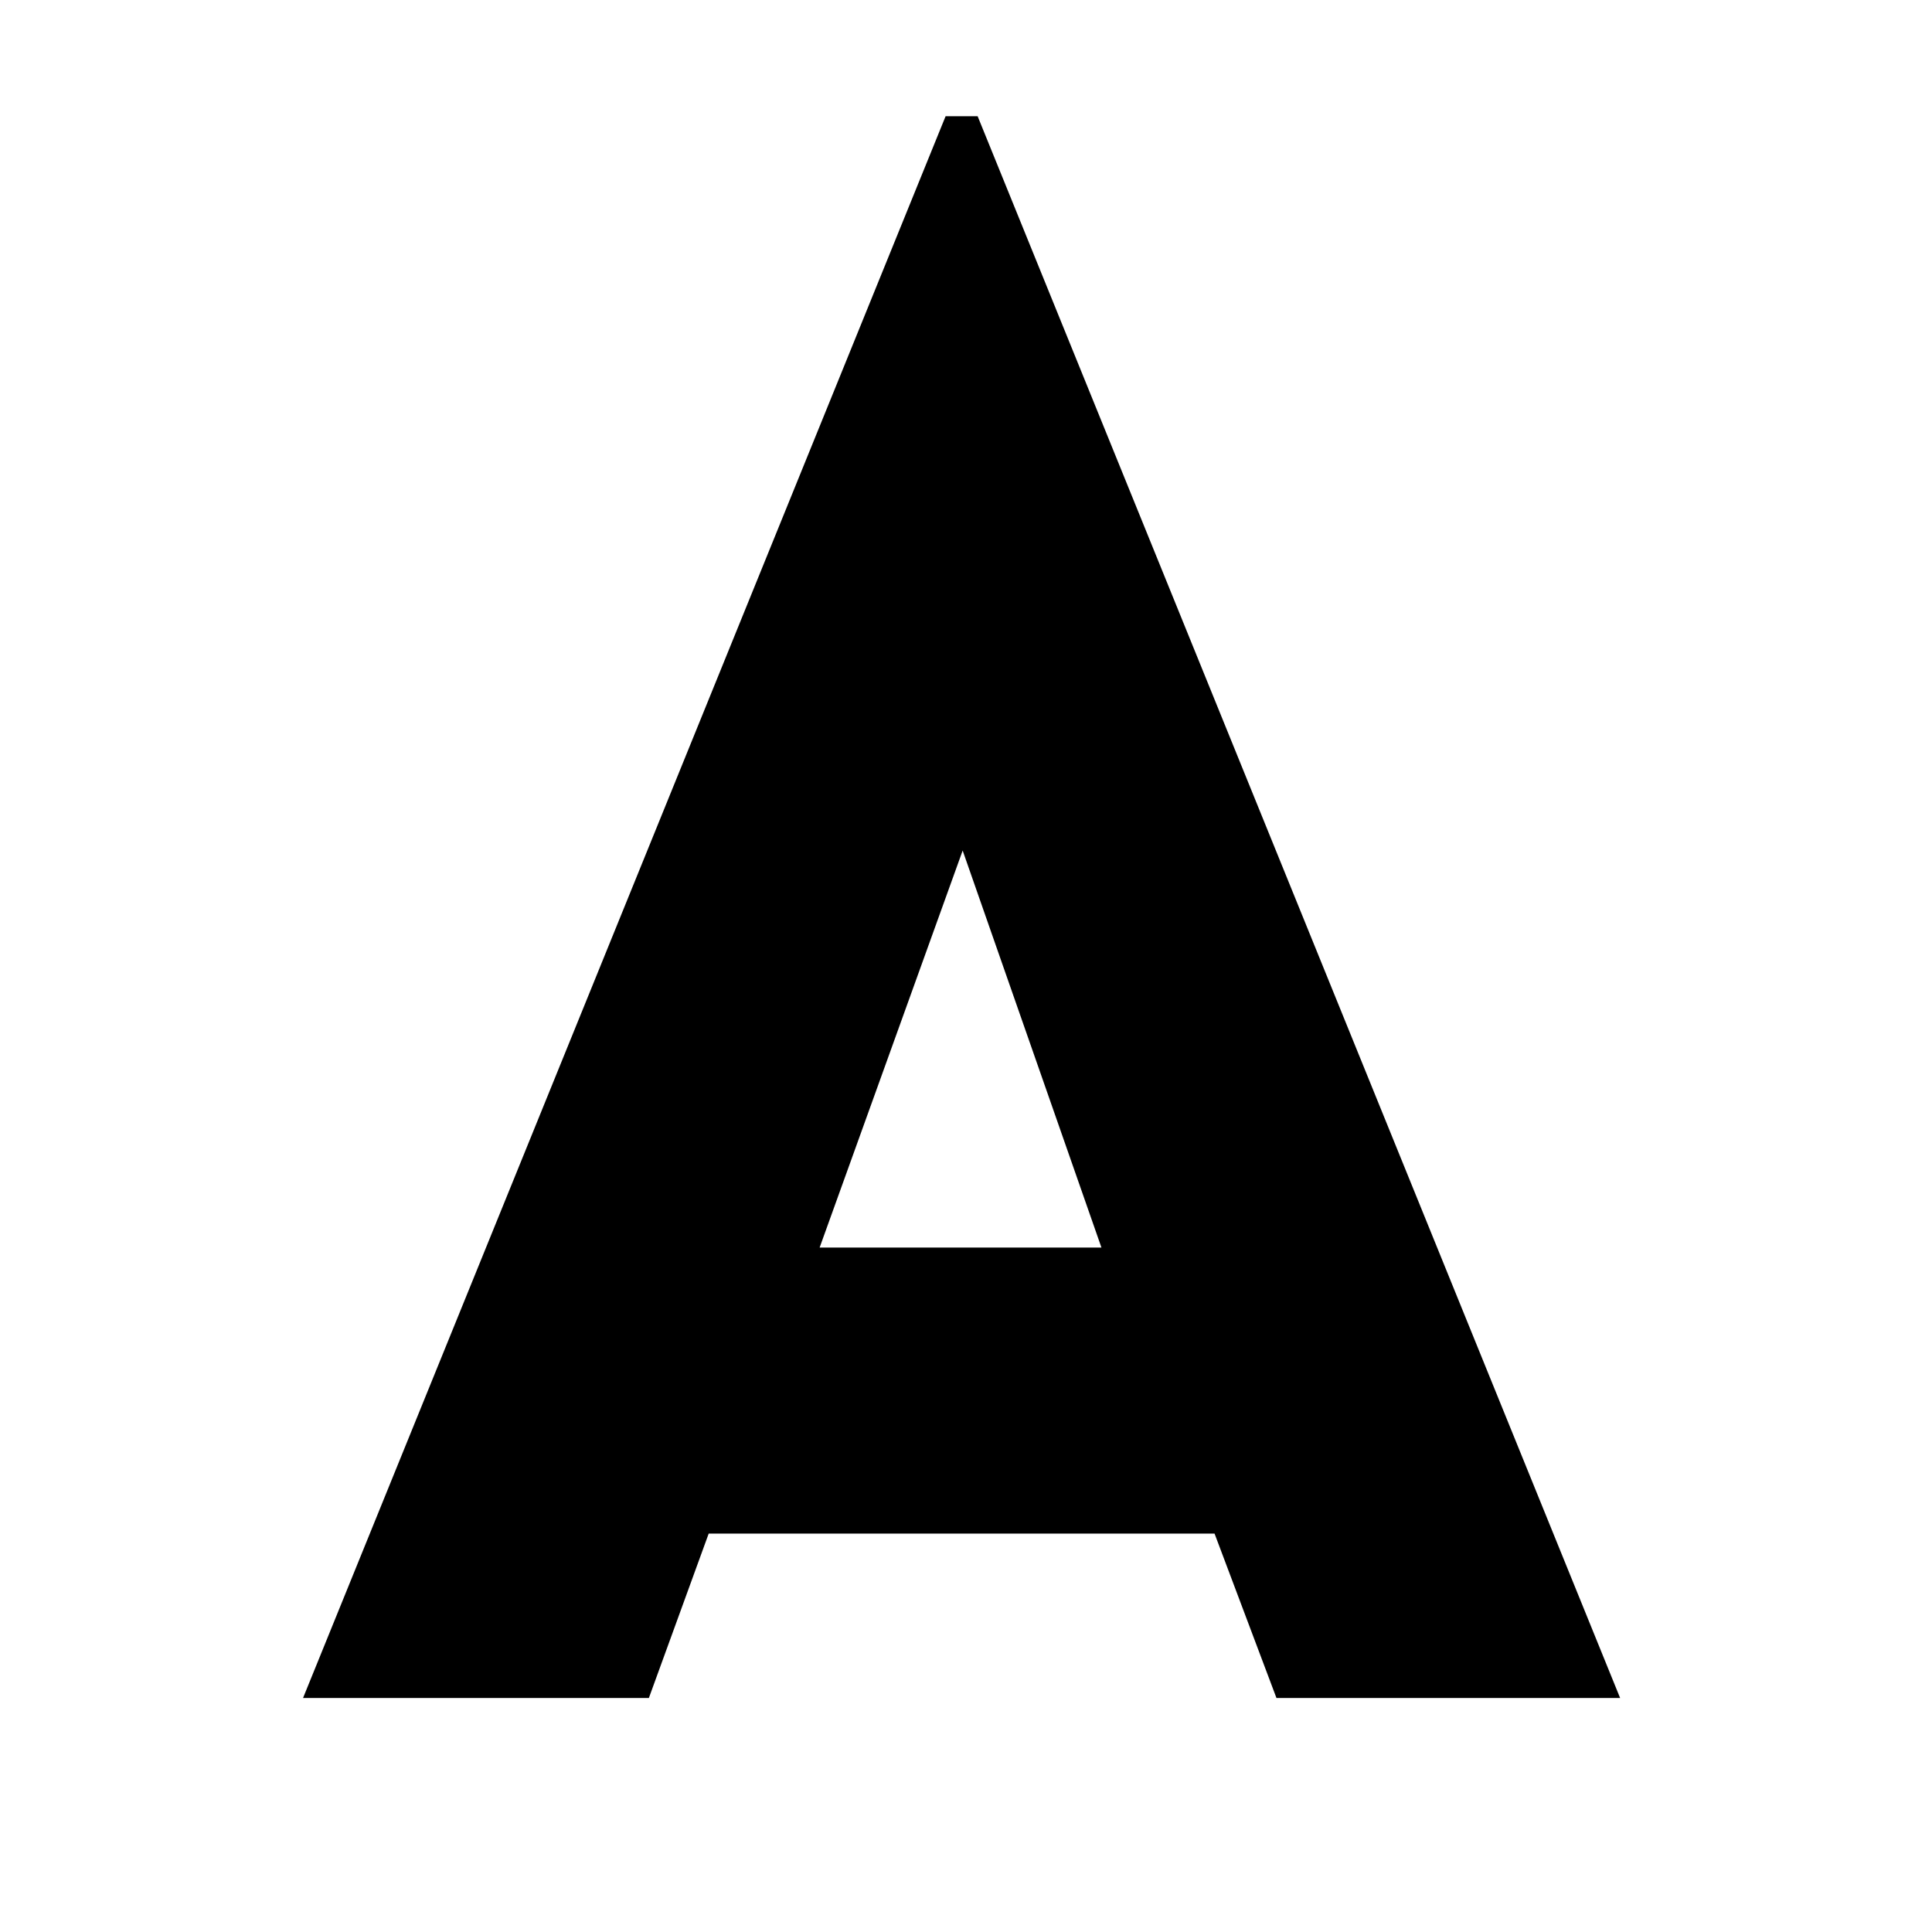
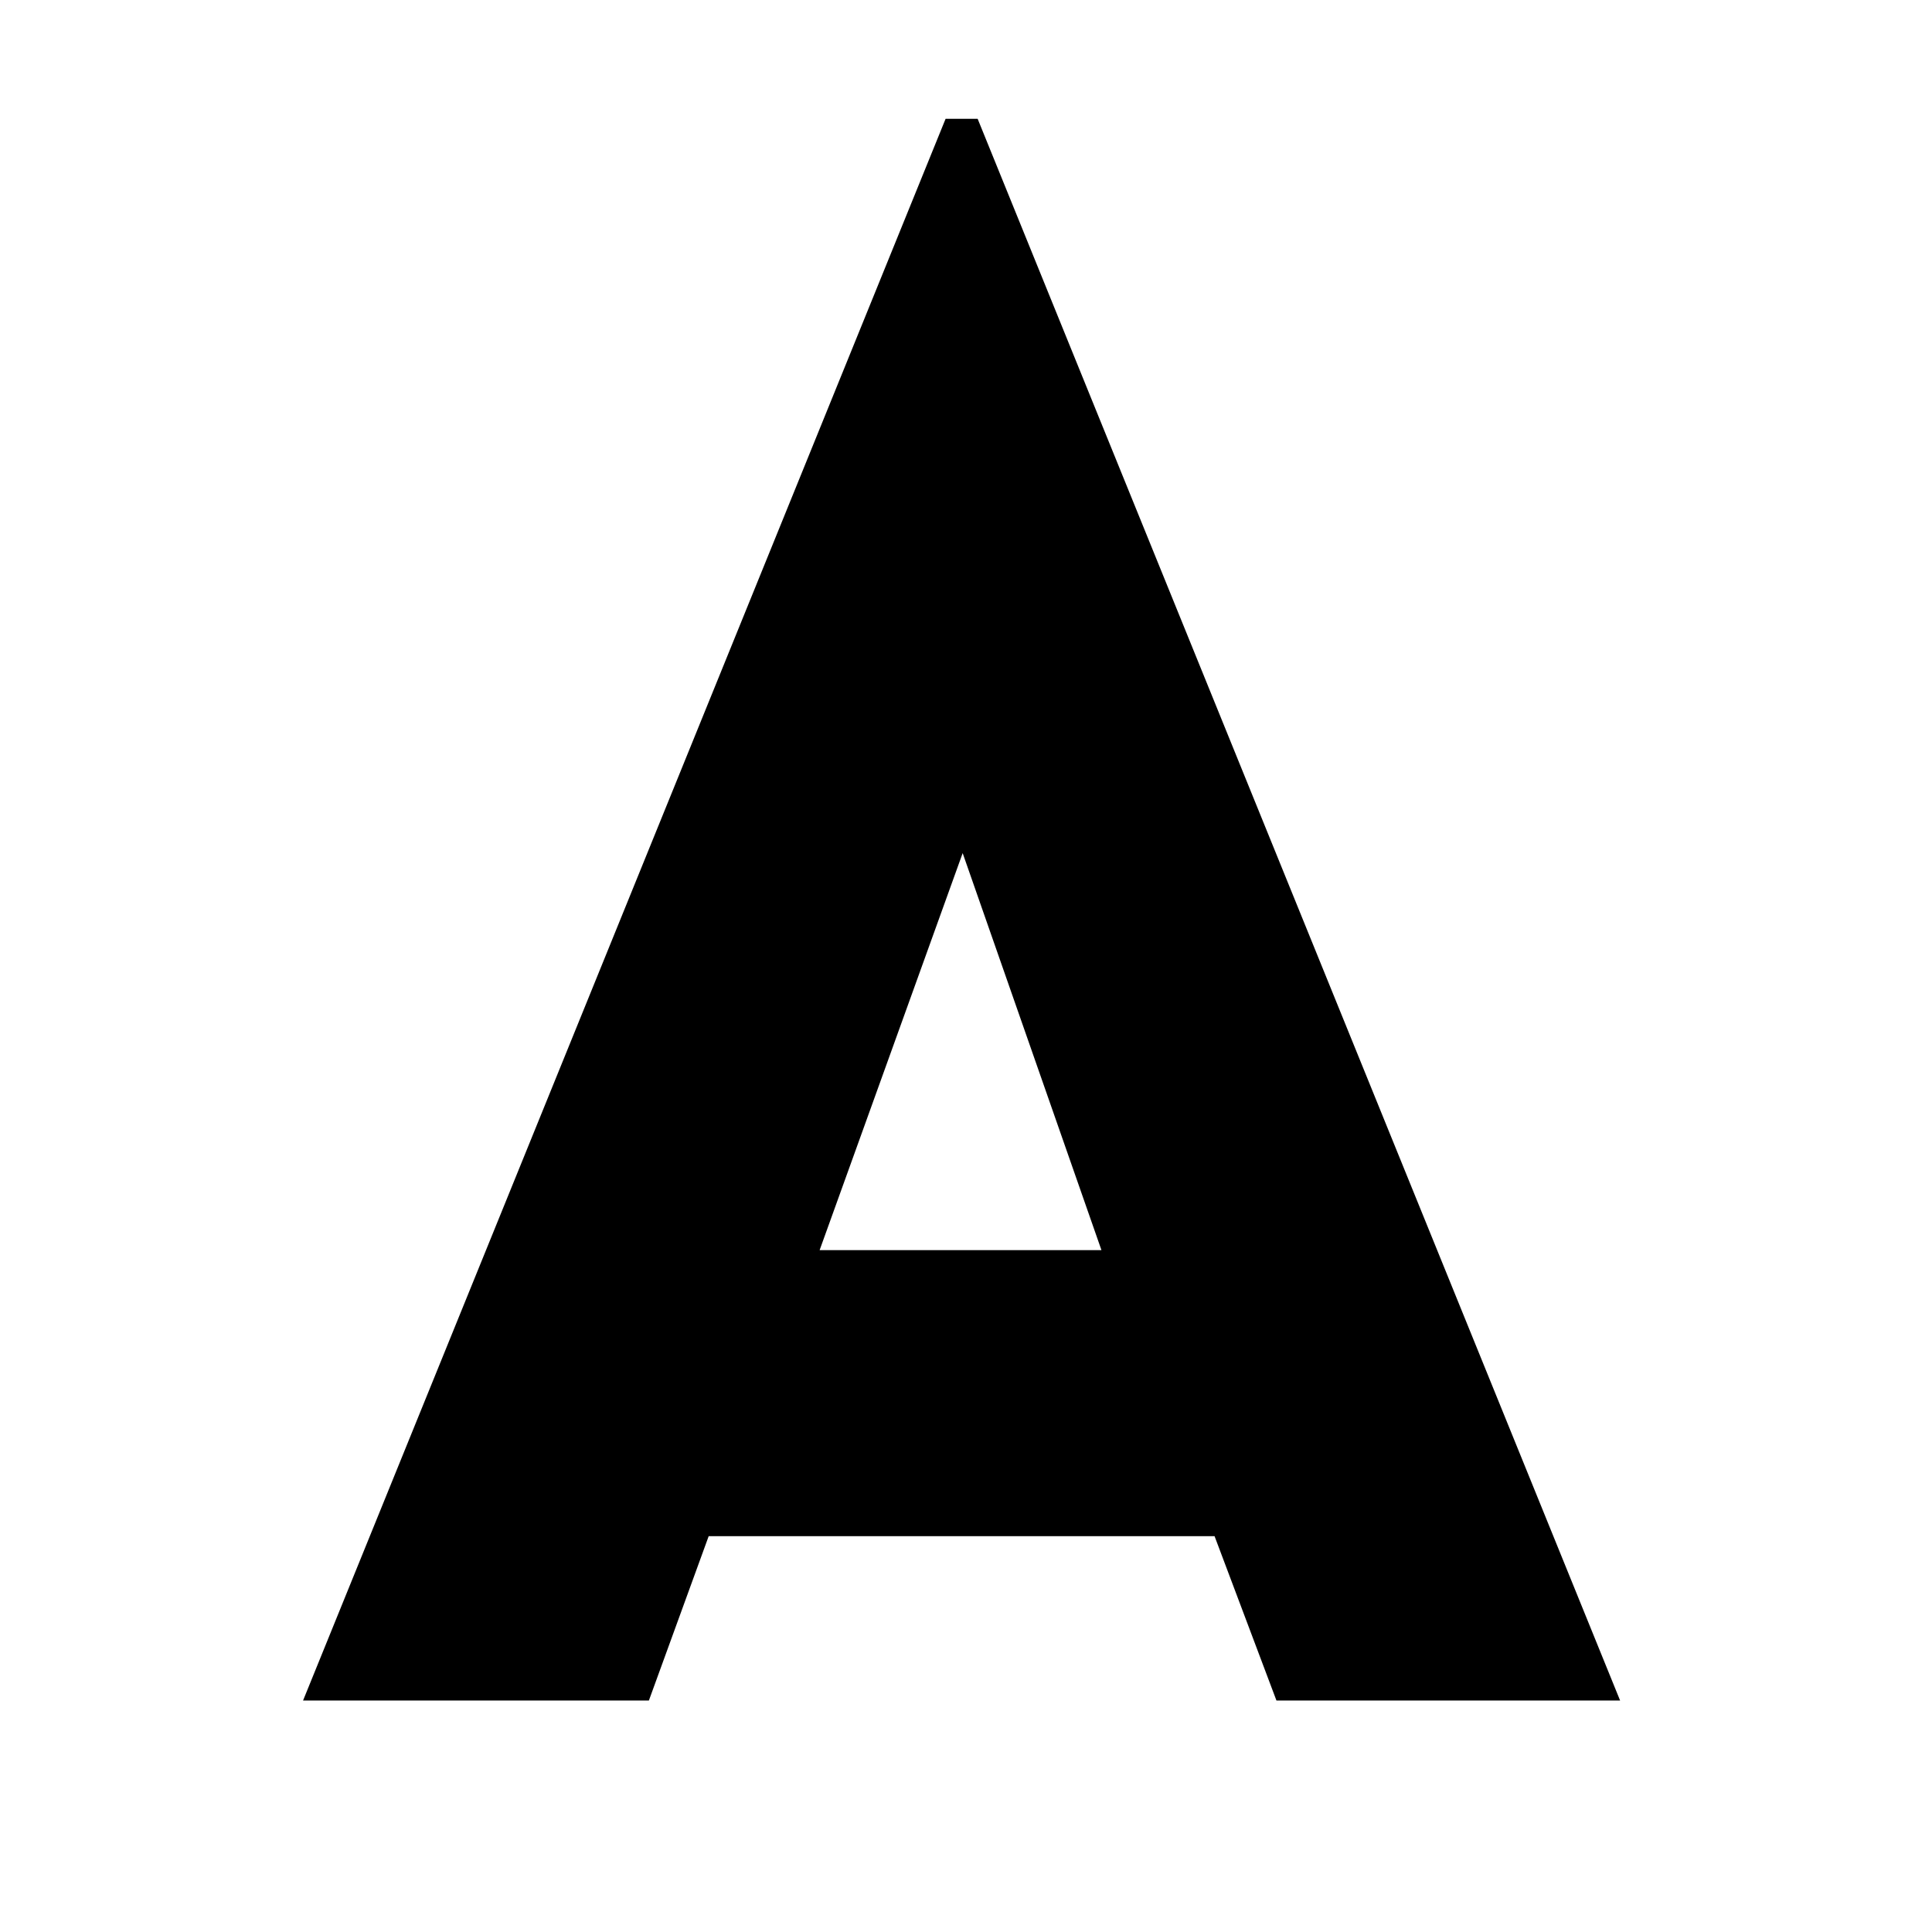
<svg xmlns="http://www.w3.org/2000/svg" width="500" zoomAndPan="magnify" viewBox="0 0 375 375" height="500" preserveAspectRatio="xMidYMid meet" version="1.0">
  <defs>
    <g />
  </defs>
  <g fill="#000000" fill-opacity="1">
-     <g transform="translate(52.19669, 329.5759)">
+     <g transform="translate(52.19669, 330.0726)">
      <g>
        <path d="M 6.625 0 L 131.344 -307.016 L 137.562 -307.016 L 262.266 0 L 195.562 0 L 183.547 -31.906 L 85.359 -31.906 L 73.75 0 Z M 106.891 -87.422 L 161.594 -87.422 L 134.656 -164.484 Z M 106.891 -87.422 " />
      </g>
    </g>
  </g>
</svg>
